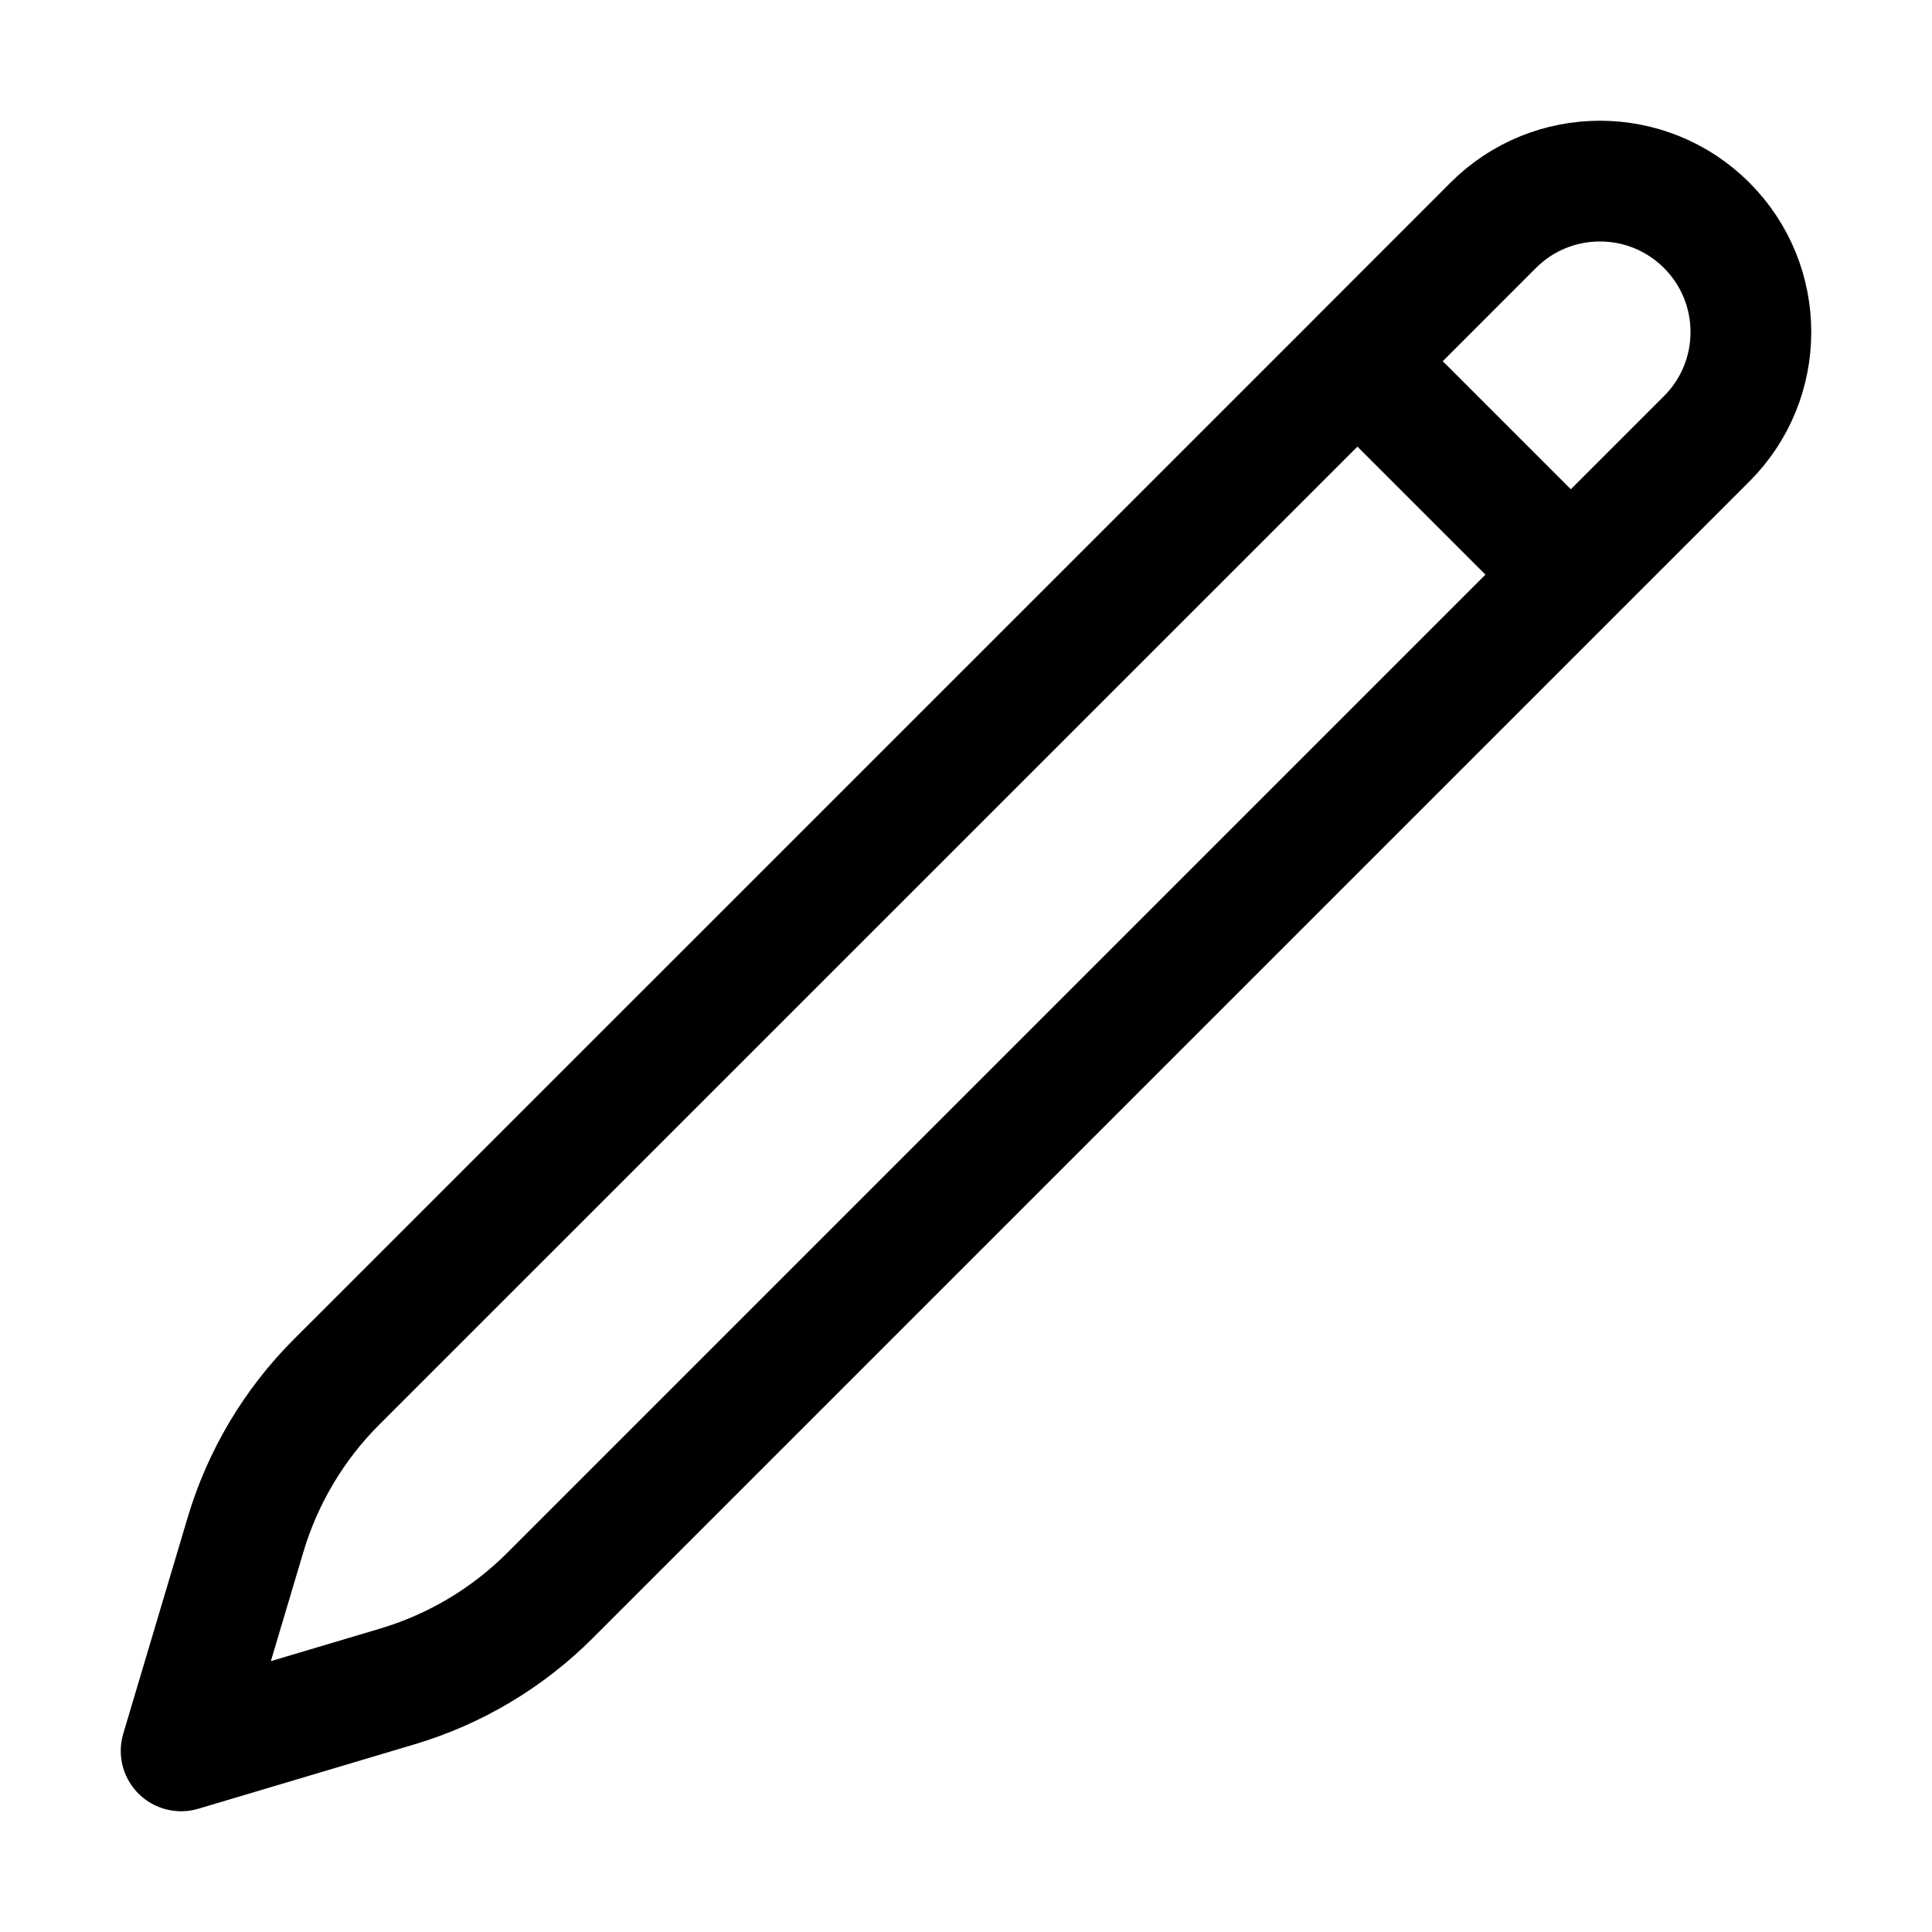
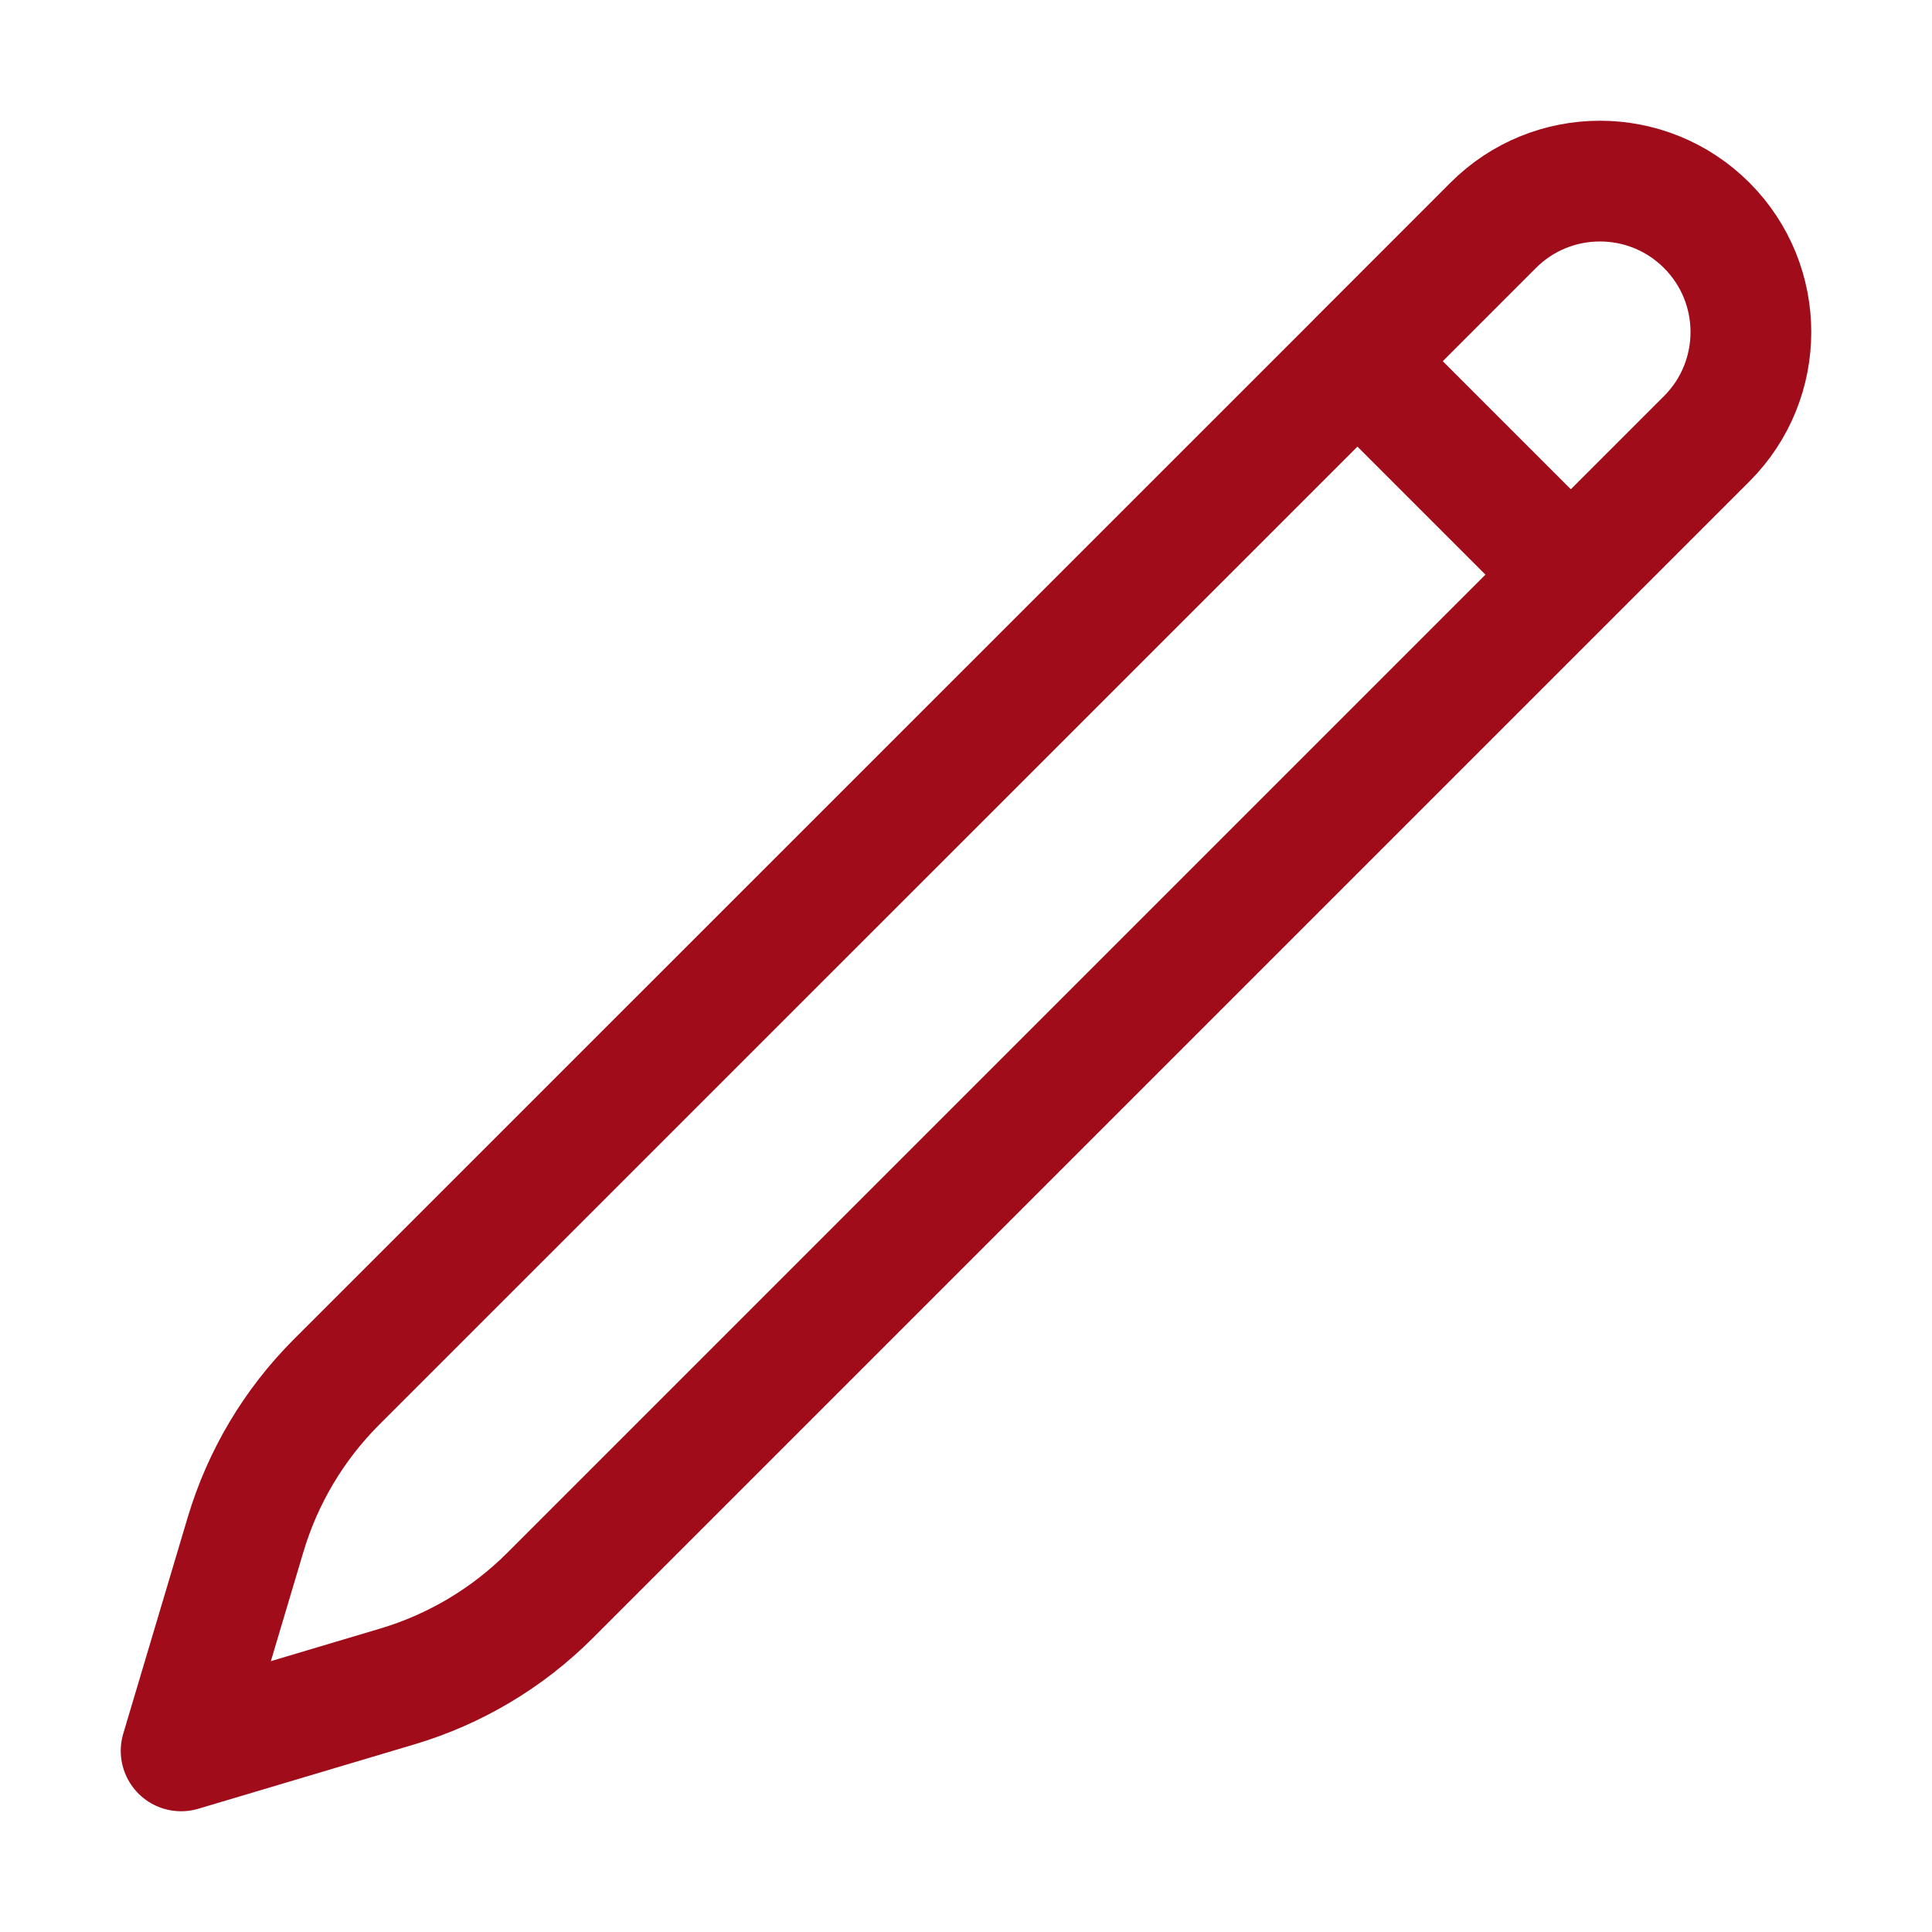
- <svg xmlns="http://www.w3.org/2000/svg" fill="none" viewBox="0 0 24 24" stroke-width="1.5" stroke="currentColor" class="w-6 h-6">
+ <svg xmlns="http://www.w3.org/2000/svg" fill="none" viewBox="0 0 24 24" stroke-width="1.5" stroke="#a00c1a" class="w-6 h-6">
  <path stroke-linecap="round" stroke-linejoin="round" d="m16.862 4.487 1.687-1.688a1.875 1.875 0 1 1 2.652 2.652L6.832 19.82a4.5 4.5 0 0 1-1.897 1.13l-2.685.8.8-2.685a4.5 4.5 0 0 1 1.13-1.897L16.863 4.487Zm0 0L19.5 7.125" />
</svg>
